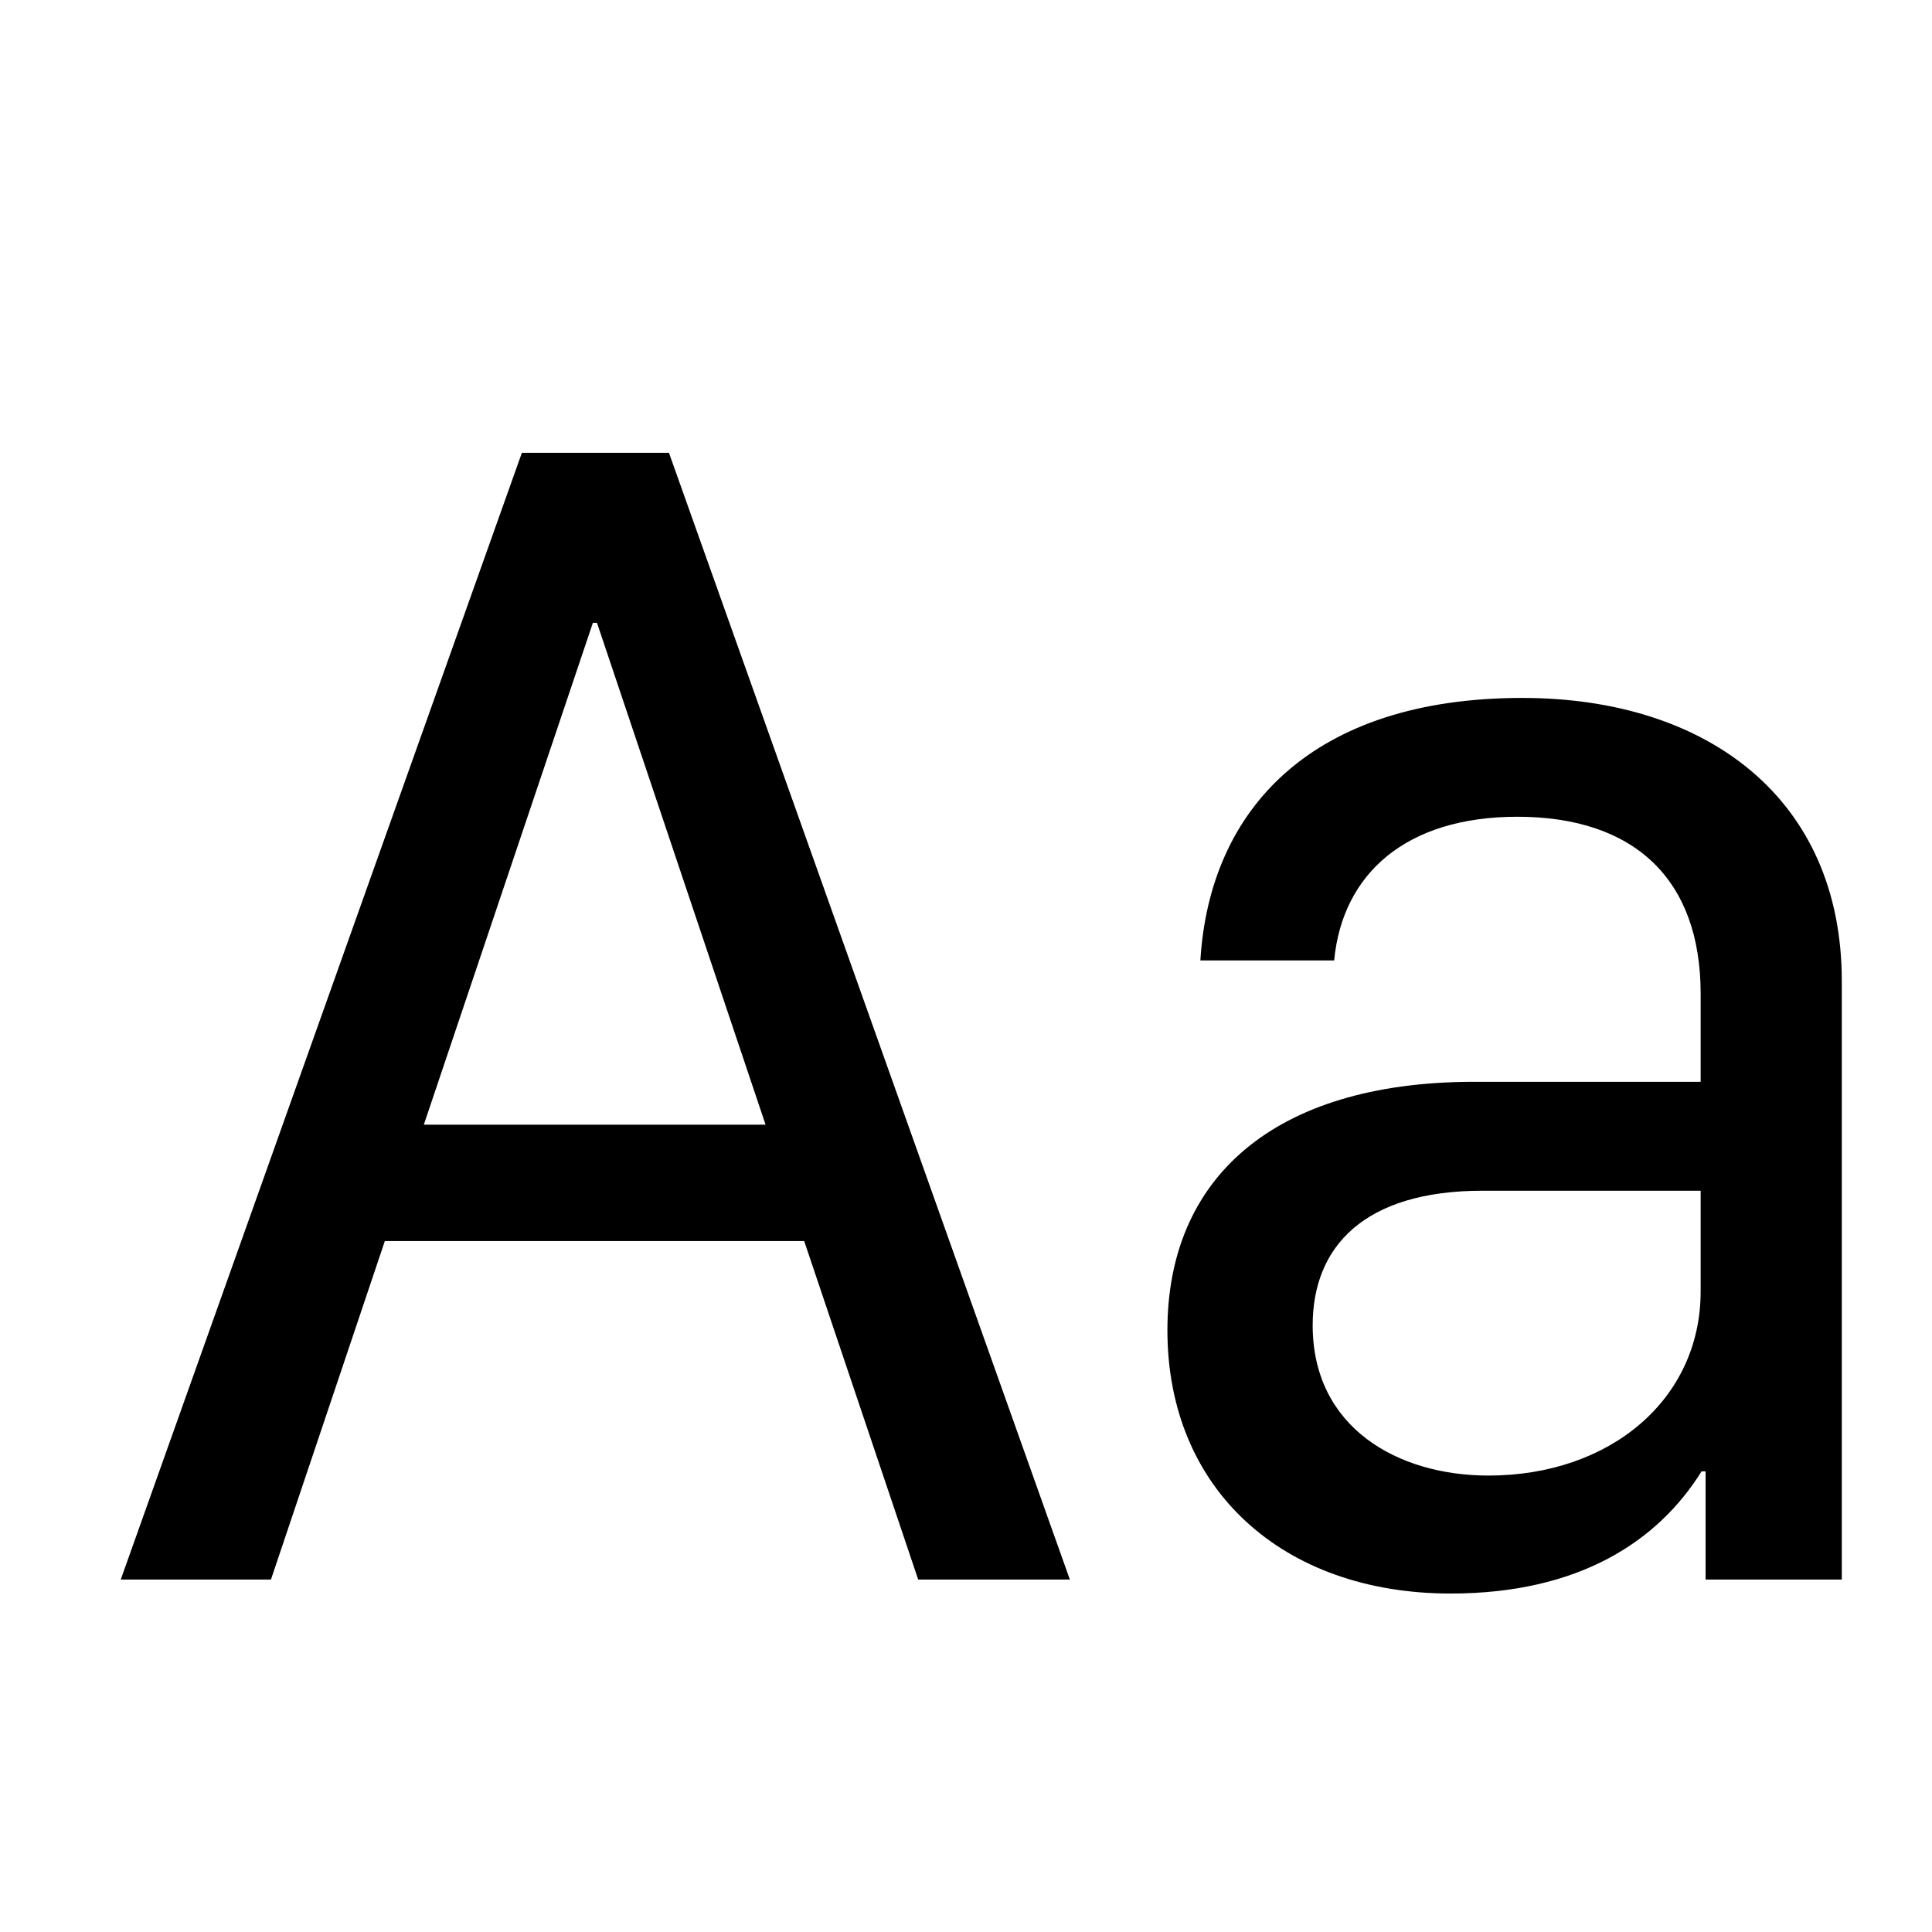
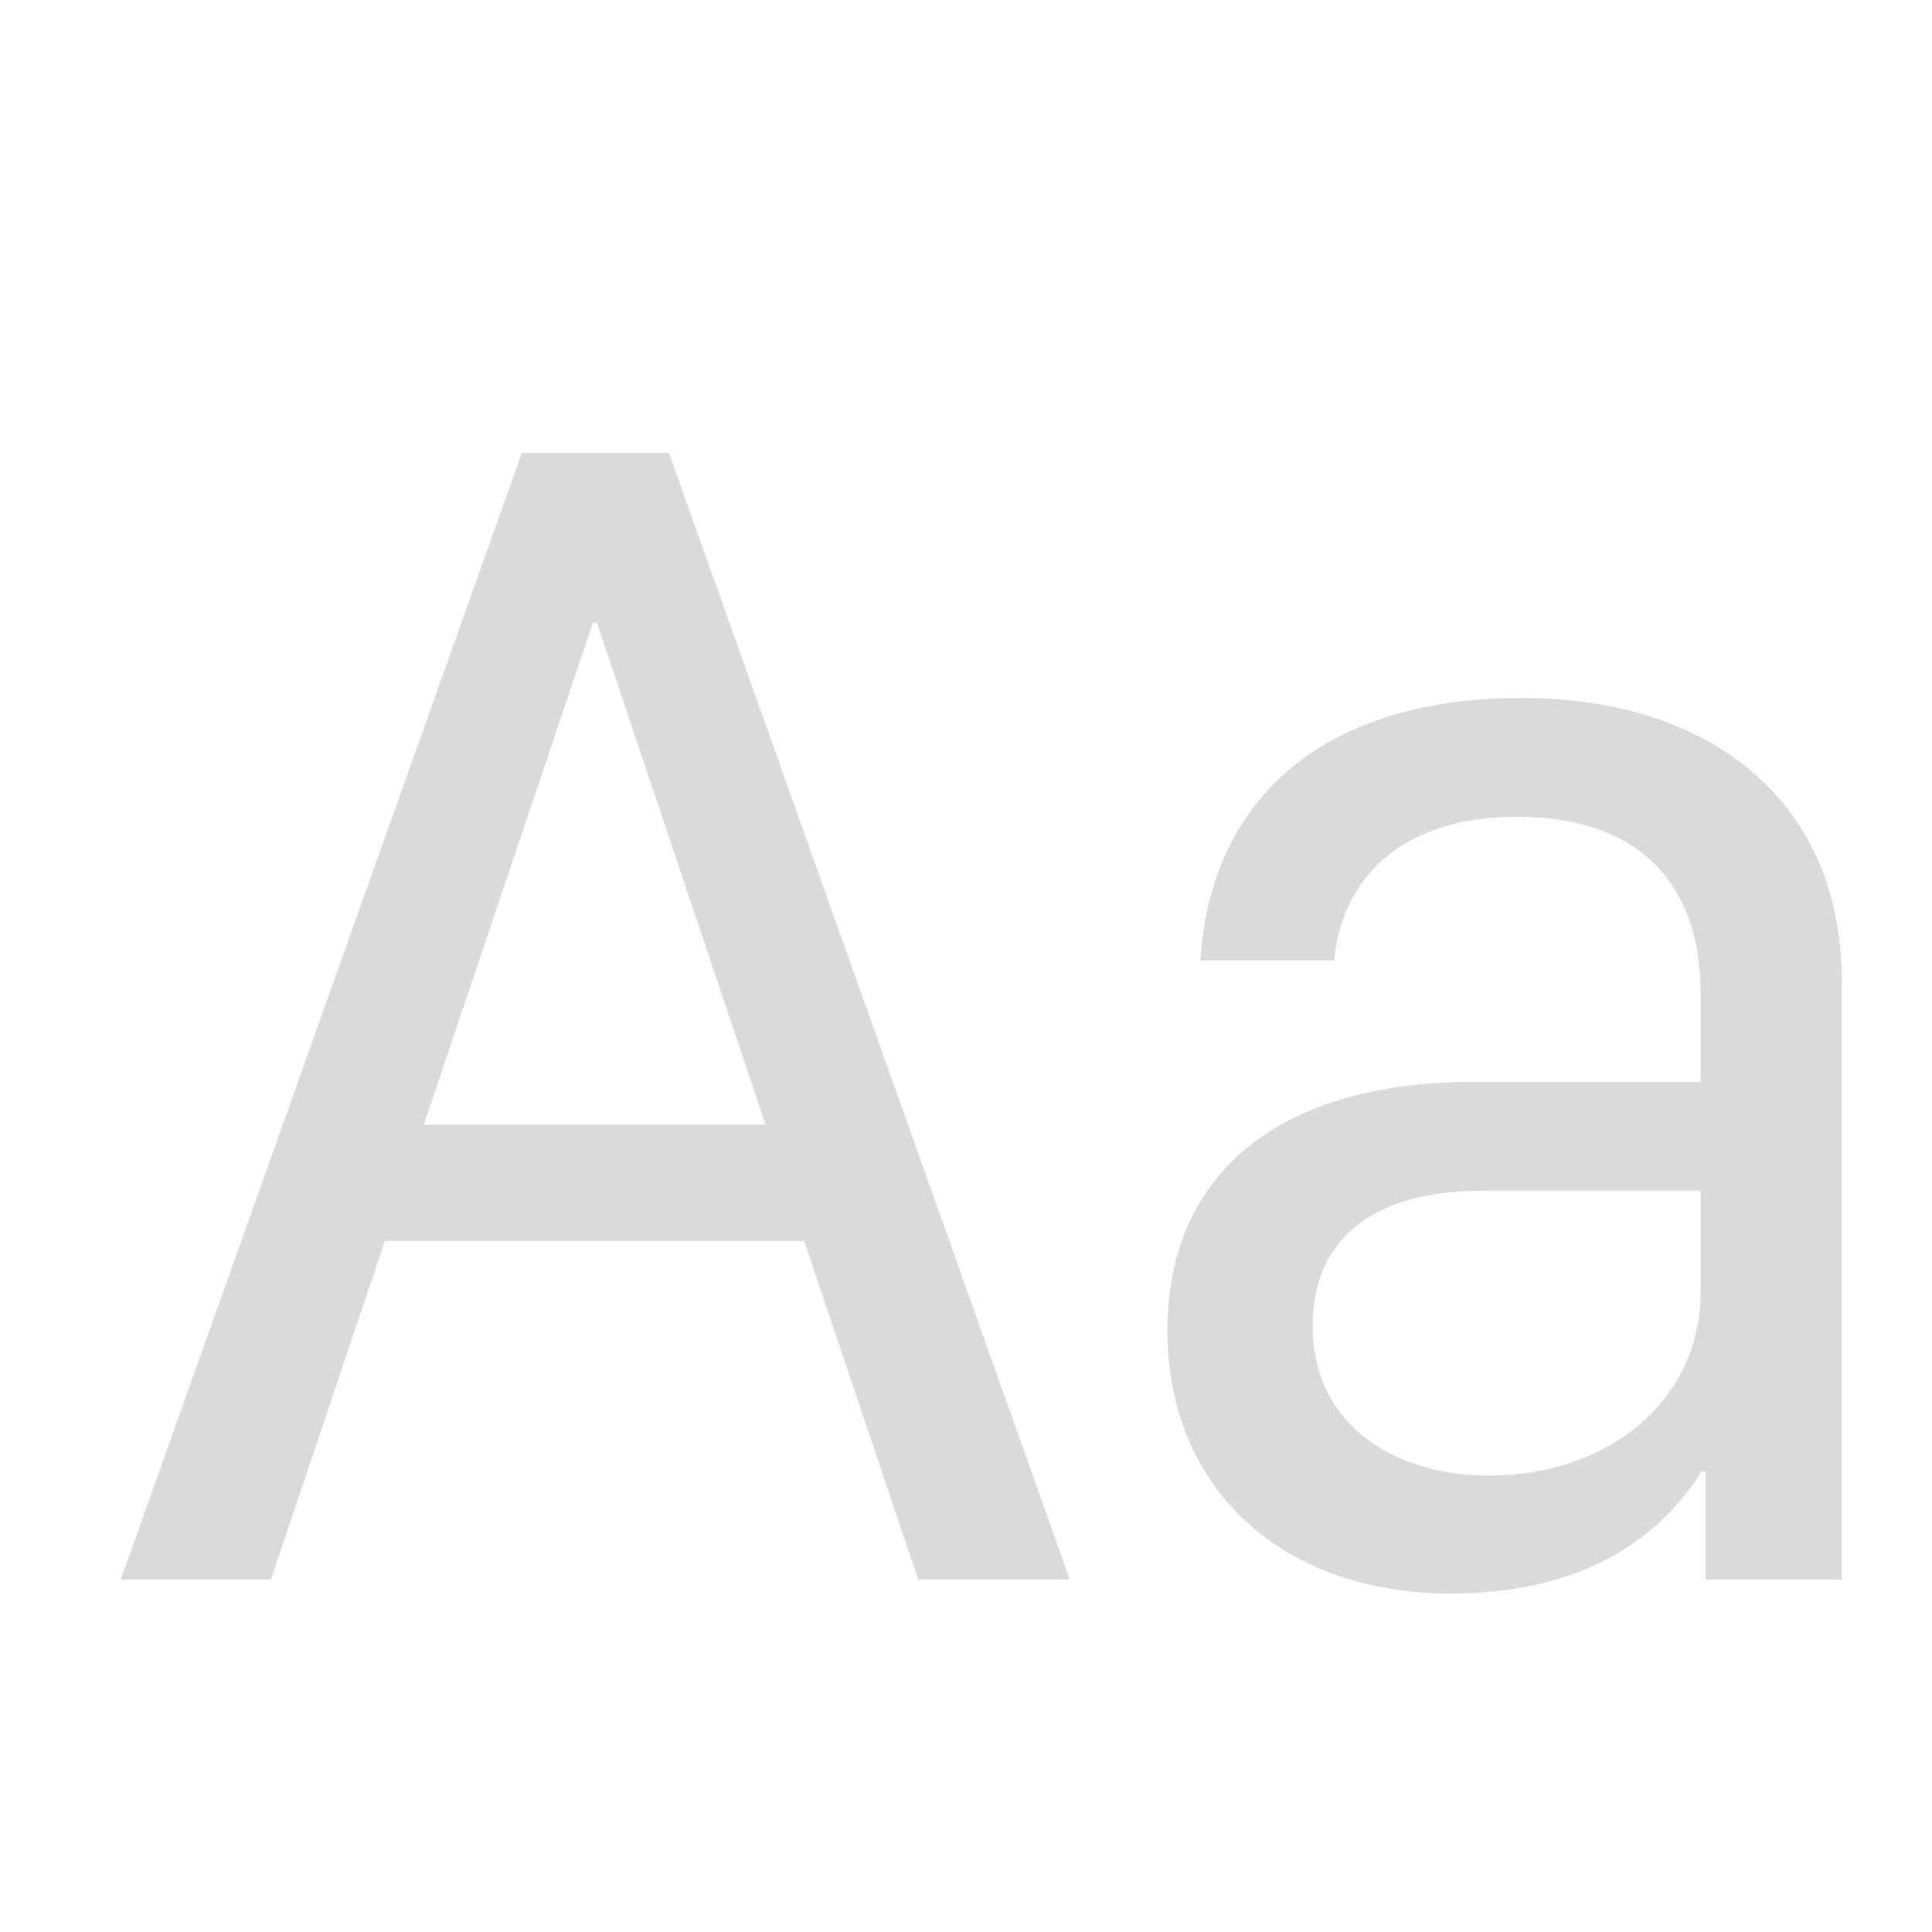
- <svg xmlns="http://www.w3.org/2000/svg" width="16" height="16" fill="currentColor" class="bi bi-type" viewBox="0 0 16 16">
+ <svg xmlns="http://www.w3.org/2000/svg" width="16" height="16" fill="#dadada" class="bi bi-type" viewBox="0 0 16 16">
  <path d="m2.244 13.081.943-2.803H6.66l.944 2.803H8.86L5.54 3.75H4.322L1 13.081h1.244zm2.7-7.923L6.34 9.314H3.51l1.4-4.156h.034zm9.146 7.027h.035v.896h1.128V8.125c0-1.51-1.114-2.345-2.646-2.345-1.736 0-2.59.916-2.666 2.174h1.108c.068-.718.595-1.19 1.517-1.19.971 0 1.518.52 1.518 1.464v.731H12.19c-1.647.007-2.522.8-2.522 2.058 0 1.319.957 2.18 2.345 2.18 1.06 0 1.716-.43 2.078-1.011zm-1.763.035c-.752 0-1.456-.397-1.456-1.244 0-.65.424-1.115 1.408-1.115h1.805v.834c0 .896-.752 1.525-1.757 1.525z" />
</svg>
